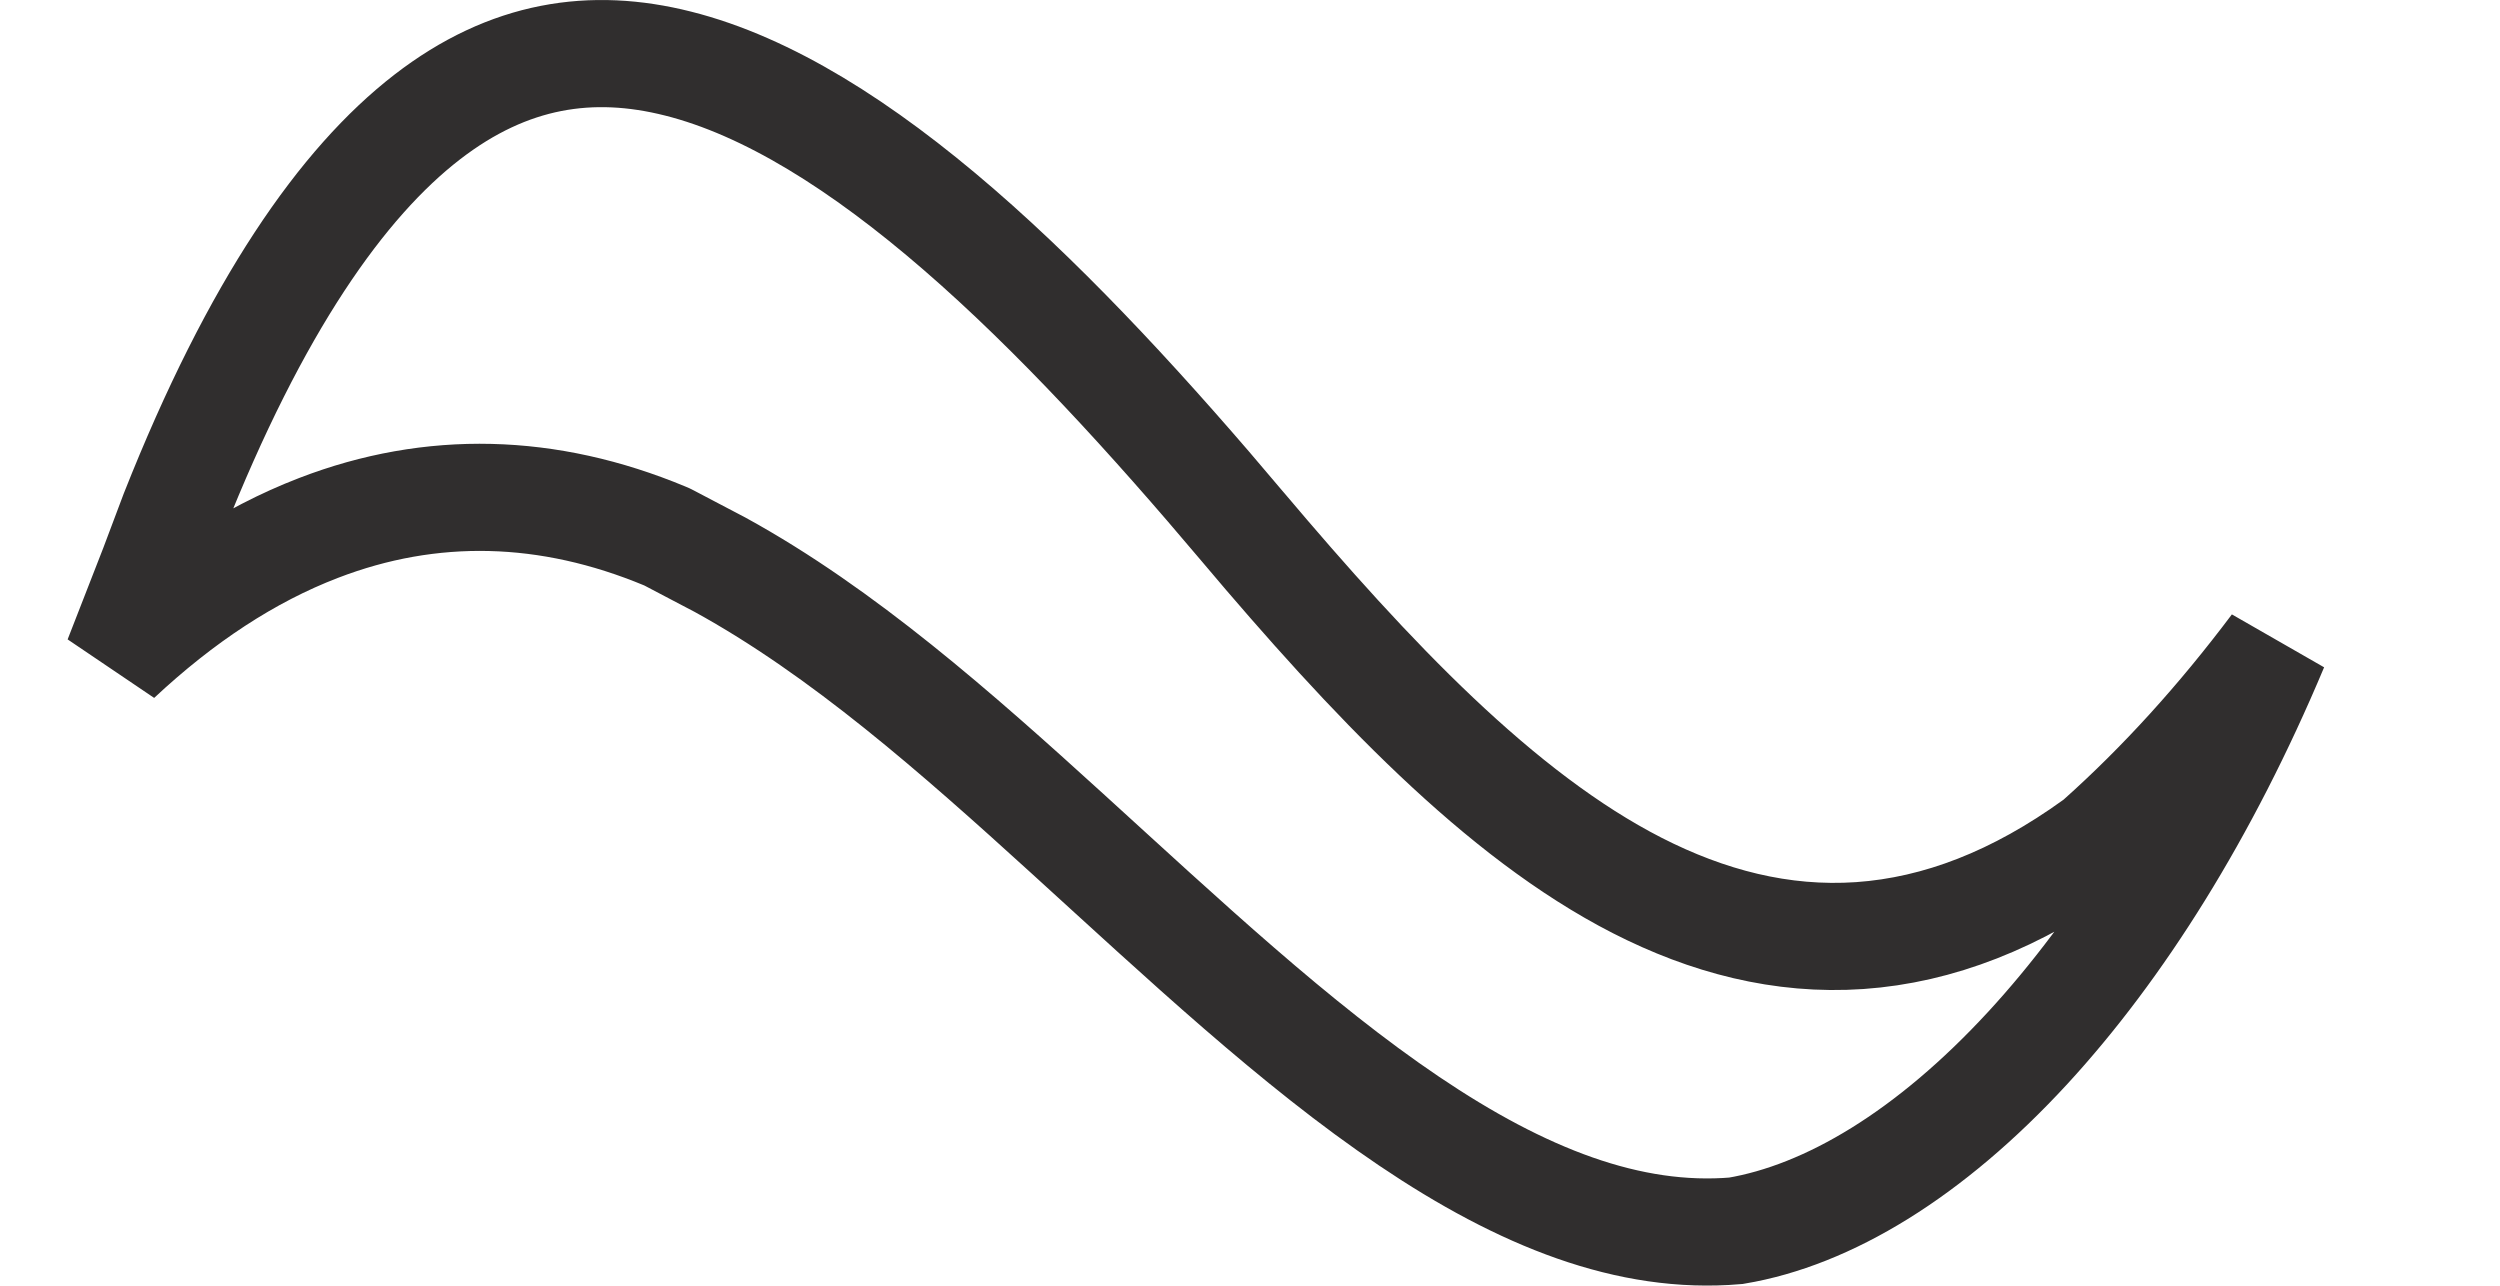
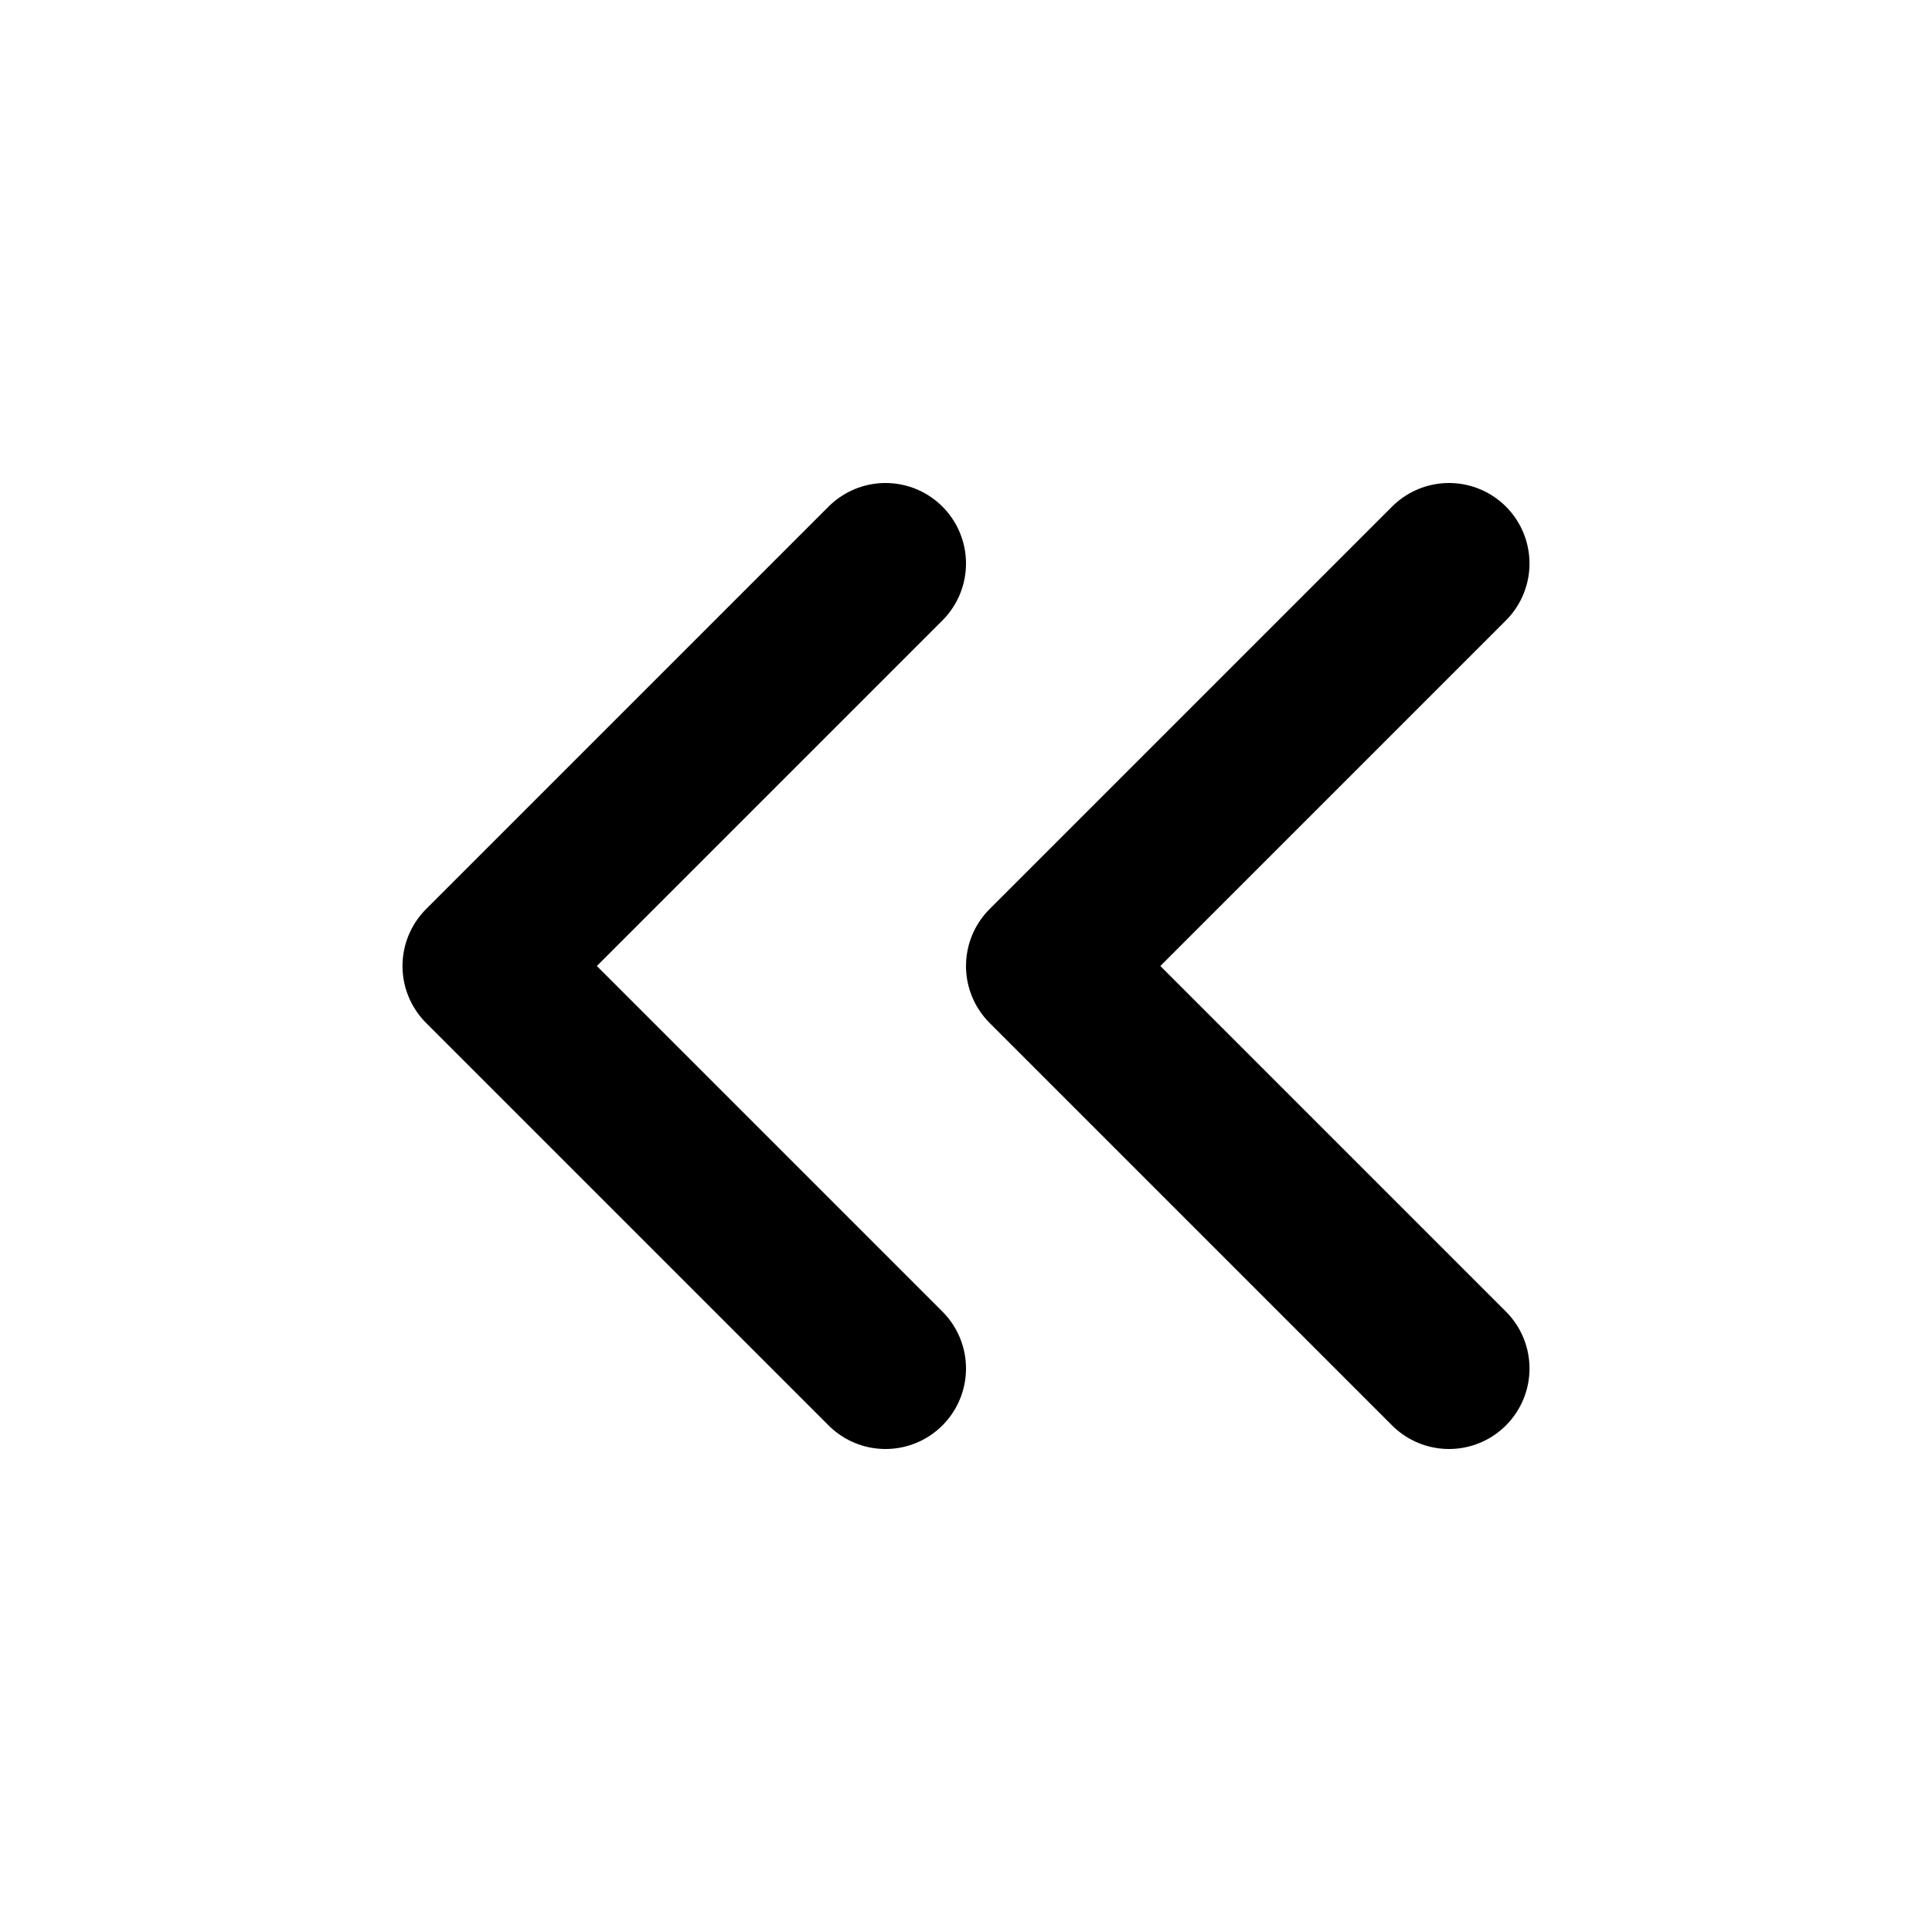
- <svg xmlns="http://www.w3.org/2000/svg" width="35" height="18" viewBox="0 0 35 18" fill="none">
-   <path d="M5.98 1.639C7.127 0.753 8.288 0.586 9.492 0.89C10.741 1.204 12.064 2.035 13.426 3.215C14.78 4.388 16.118 5.857 17.399 7.376V7.377C19.185 9.491 20.992 11.409 22.92 12.396C23.902 12.898 24.941 13.174 26.038 13.098C27.136 13.021 28.23 12.598 29.328 11.804L29.359 11.781L29.388 11.756C30.253 10.984 31.07 10.085 31.846 9.052C30.871 11.375 29.67 13.278 28.391 14.668C27.015 16.162 25.593 17.014 24.303 17.231C22.807 17.359 21.307 16.762 19.727 15.696C18.134 14.621 16.569 13.149 14.94 11.667C13.391 10.258 11.8 8.85 10.082 7.907L9.737 7.726C9.615 7.662 9.492 7.597 9.366 7.531L9.338 7.517L9.308 7.504C7.676 6.825 6.041 6.782 4.46 7.391C3.479 7.768 2.541 8.386 1.646 9.223C1.816 8.785 1.987 8.349 2.157 7.912L2.16 7.903C2.295 7.545 2.296 7.54 2.431 7.183C3.58 4.277 4.795 2.555 5.98 1.639Z" stroke="#302E2E" stroke-width="1.5" />
+ <svg xmlns="http://www.w3.org/2000/svg" width="24" height="24" viewBox="0 0 24 24" fill="none" stroke="currentColor" stroke-width="2" stroke-linecap="round" stroke-linejoin="round" class="lucide lucide-chevrons-left-icon lucide-chevrons-left">
+   <path d="m11 17-5-5 5-5" />
+   <path d="m18 17-5-5 5-5" />
</svg>
